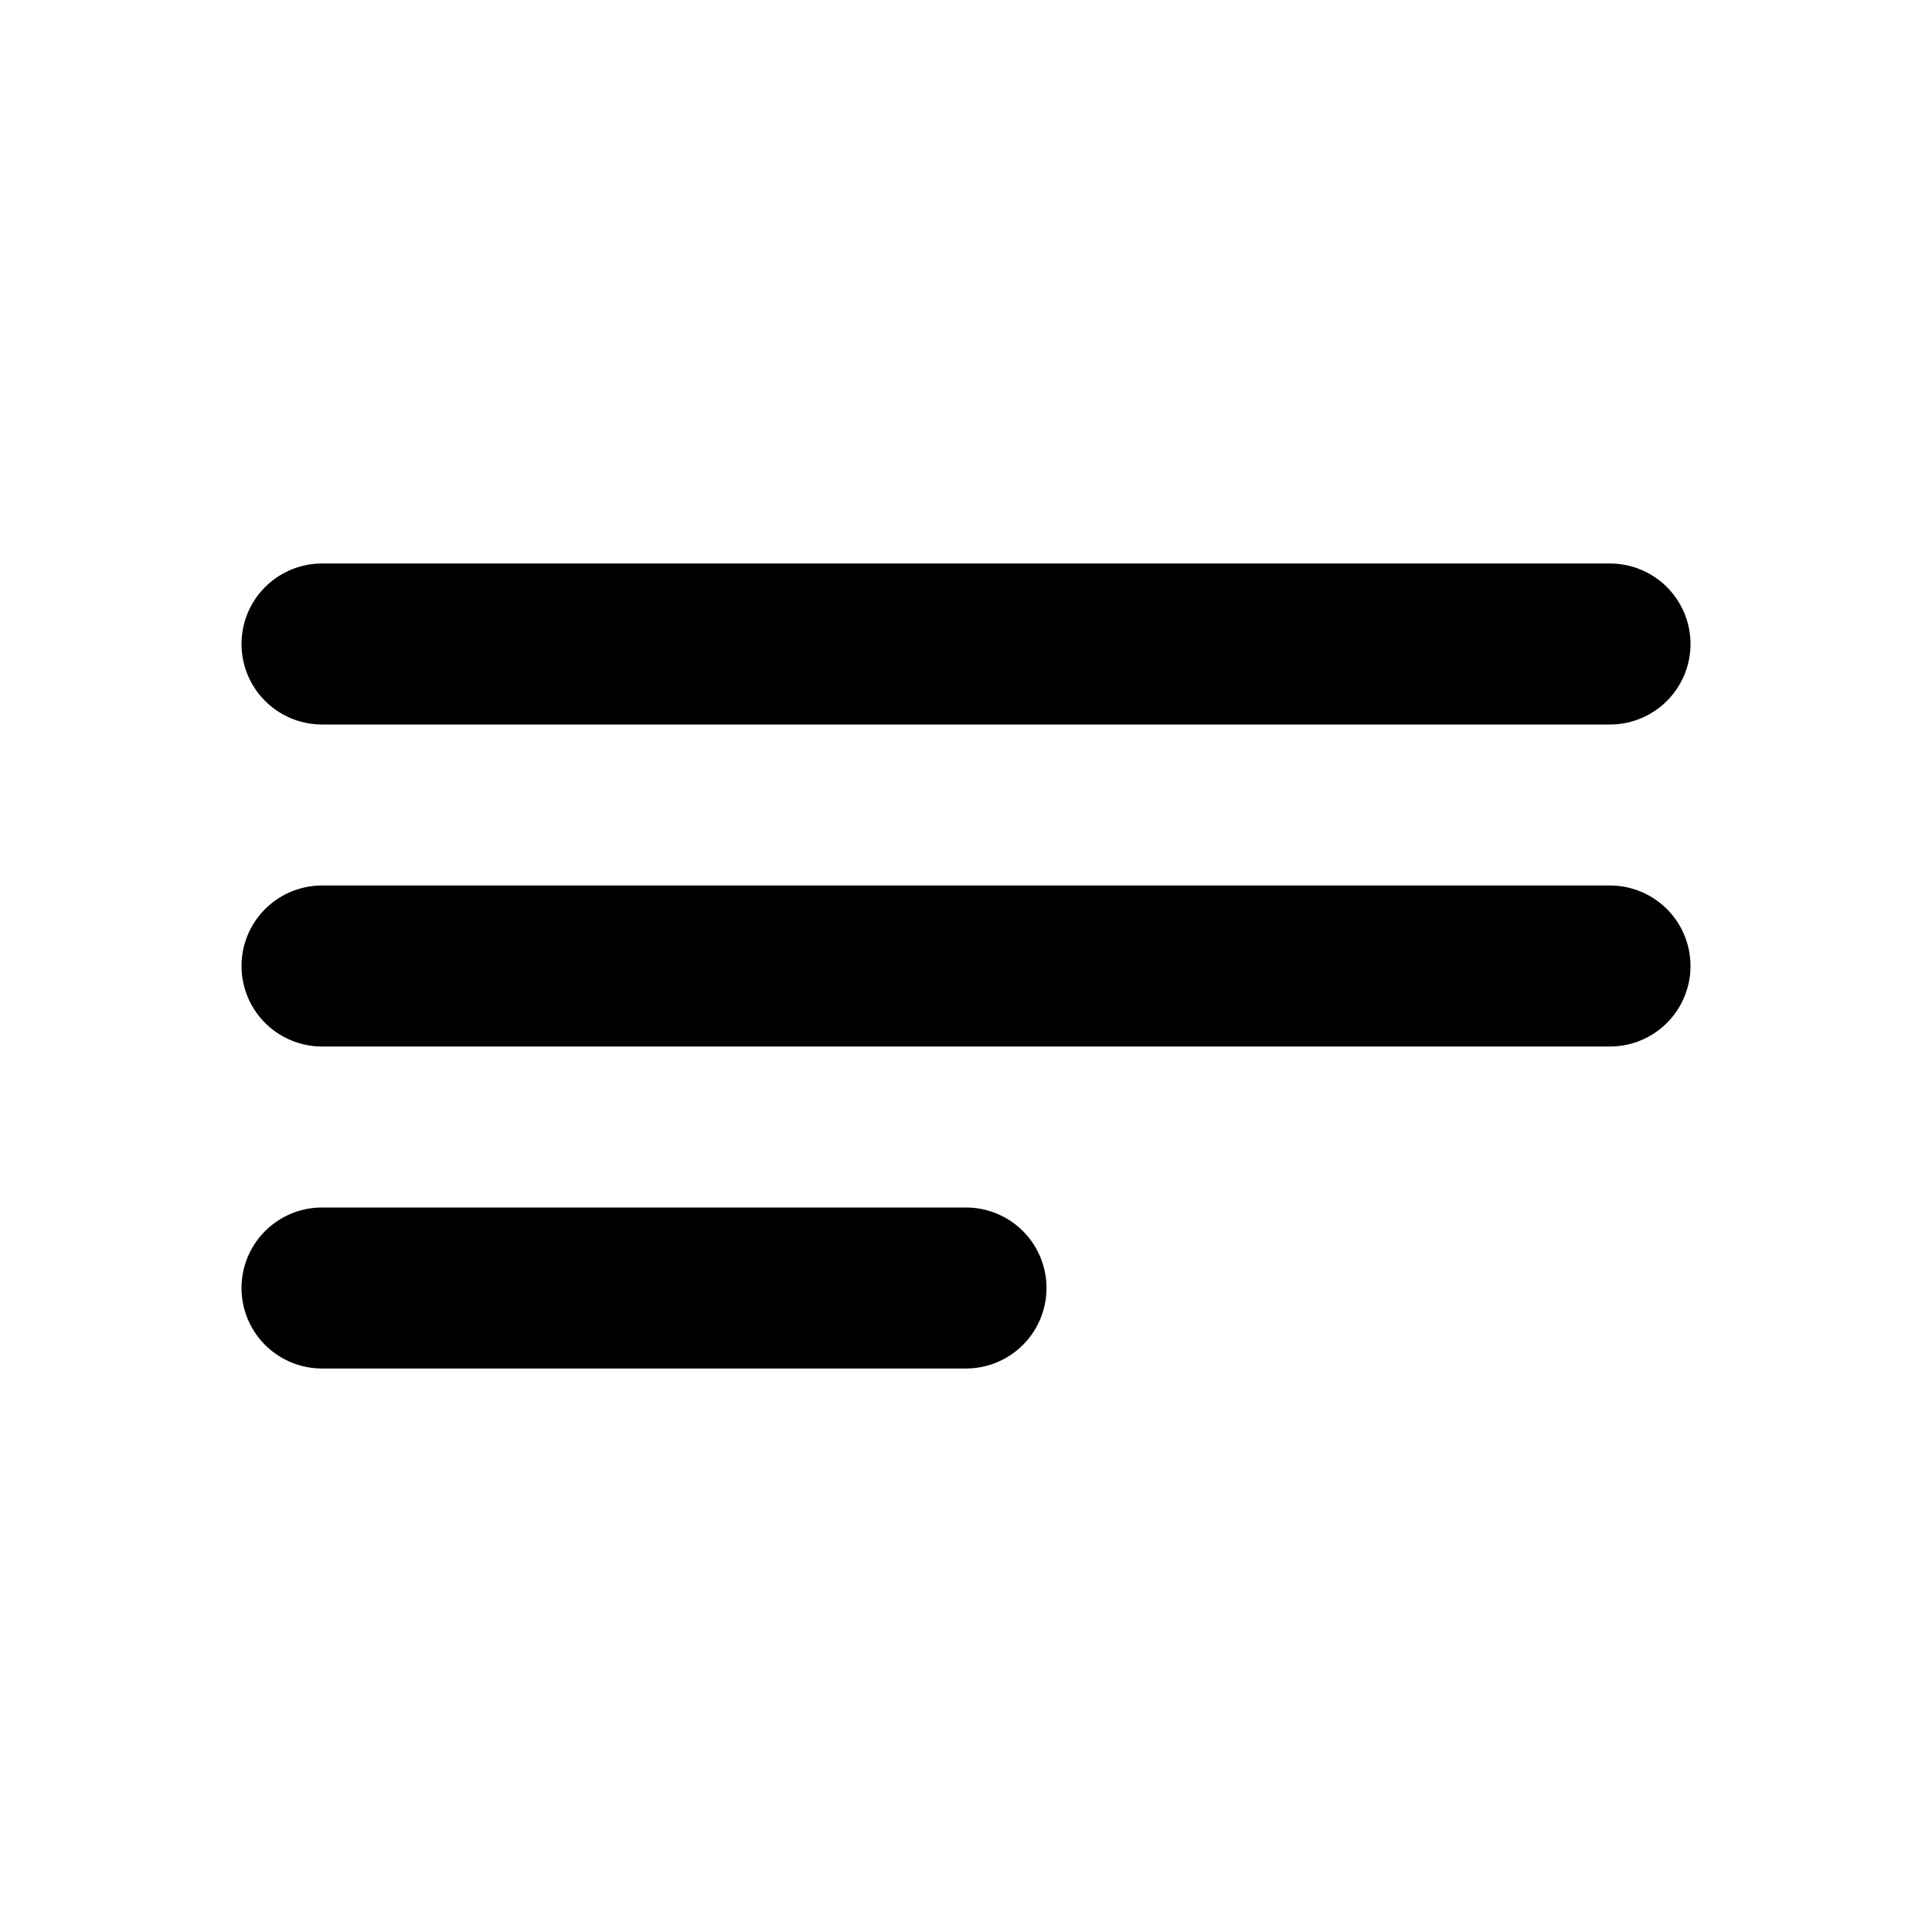
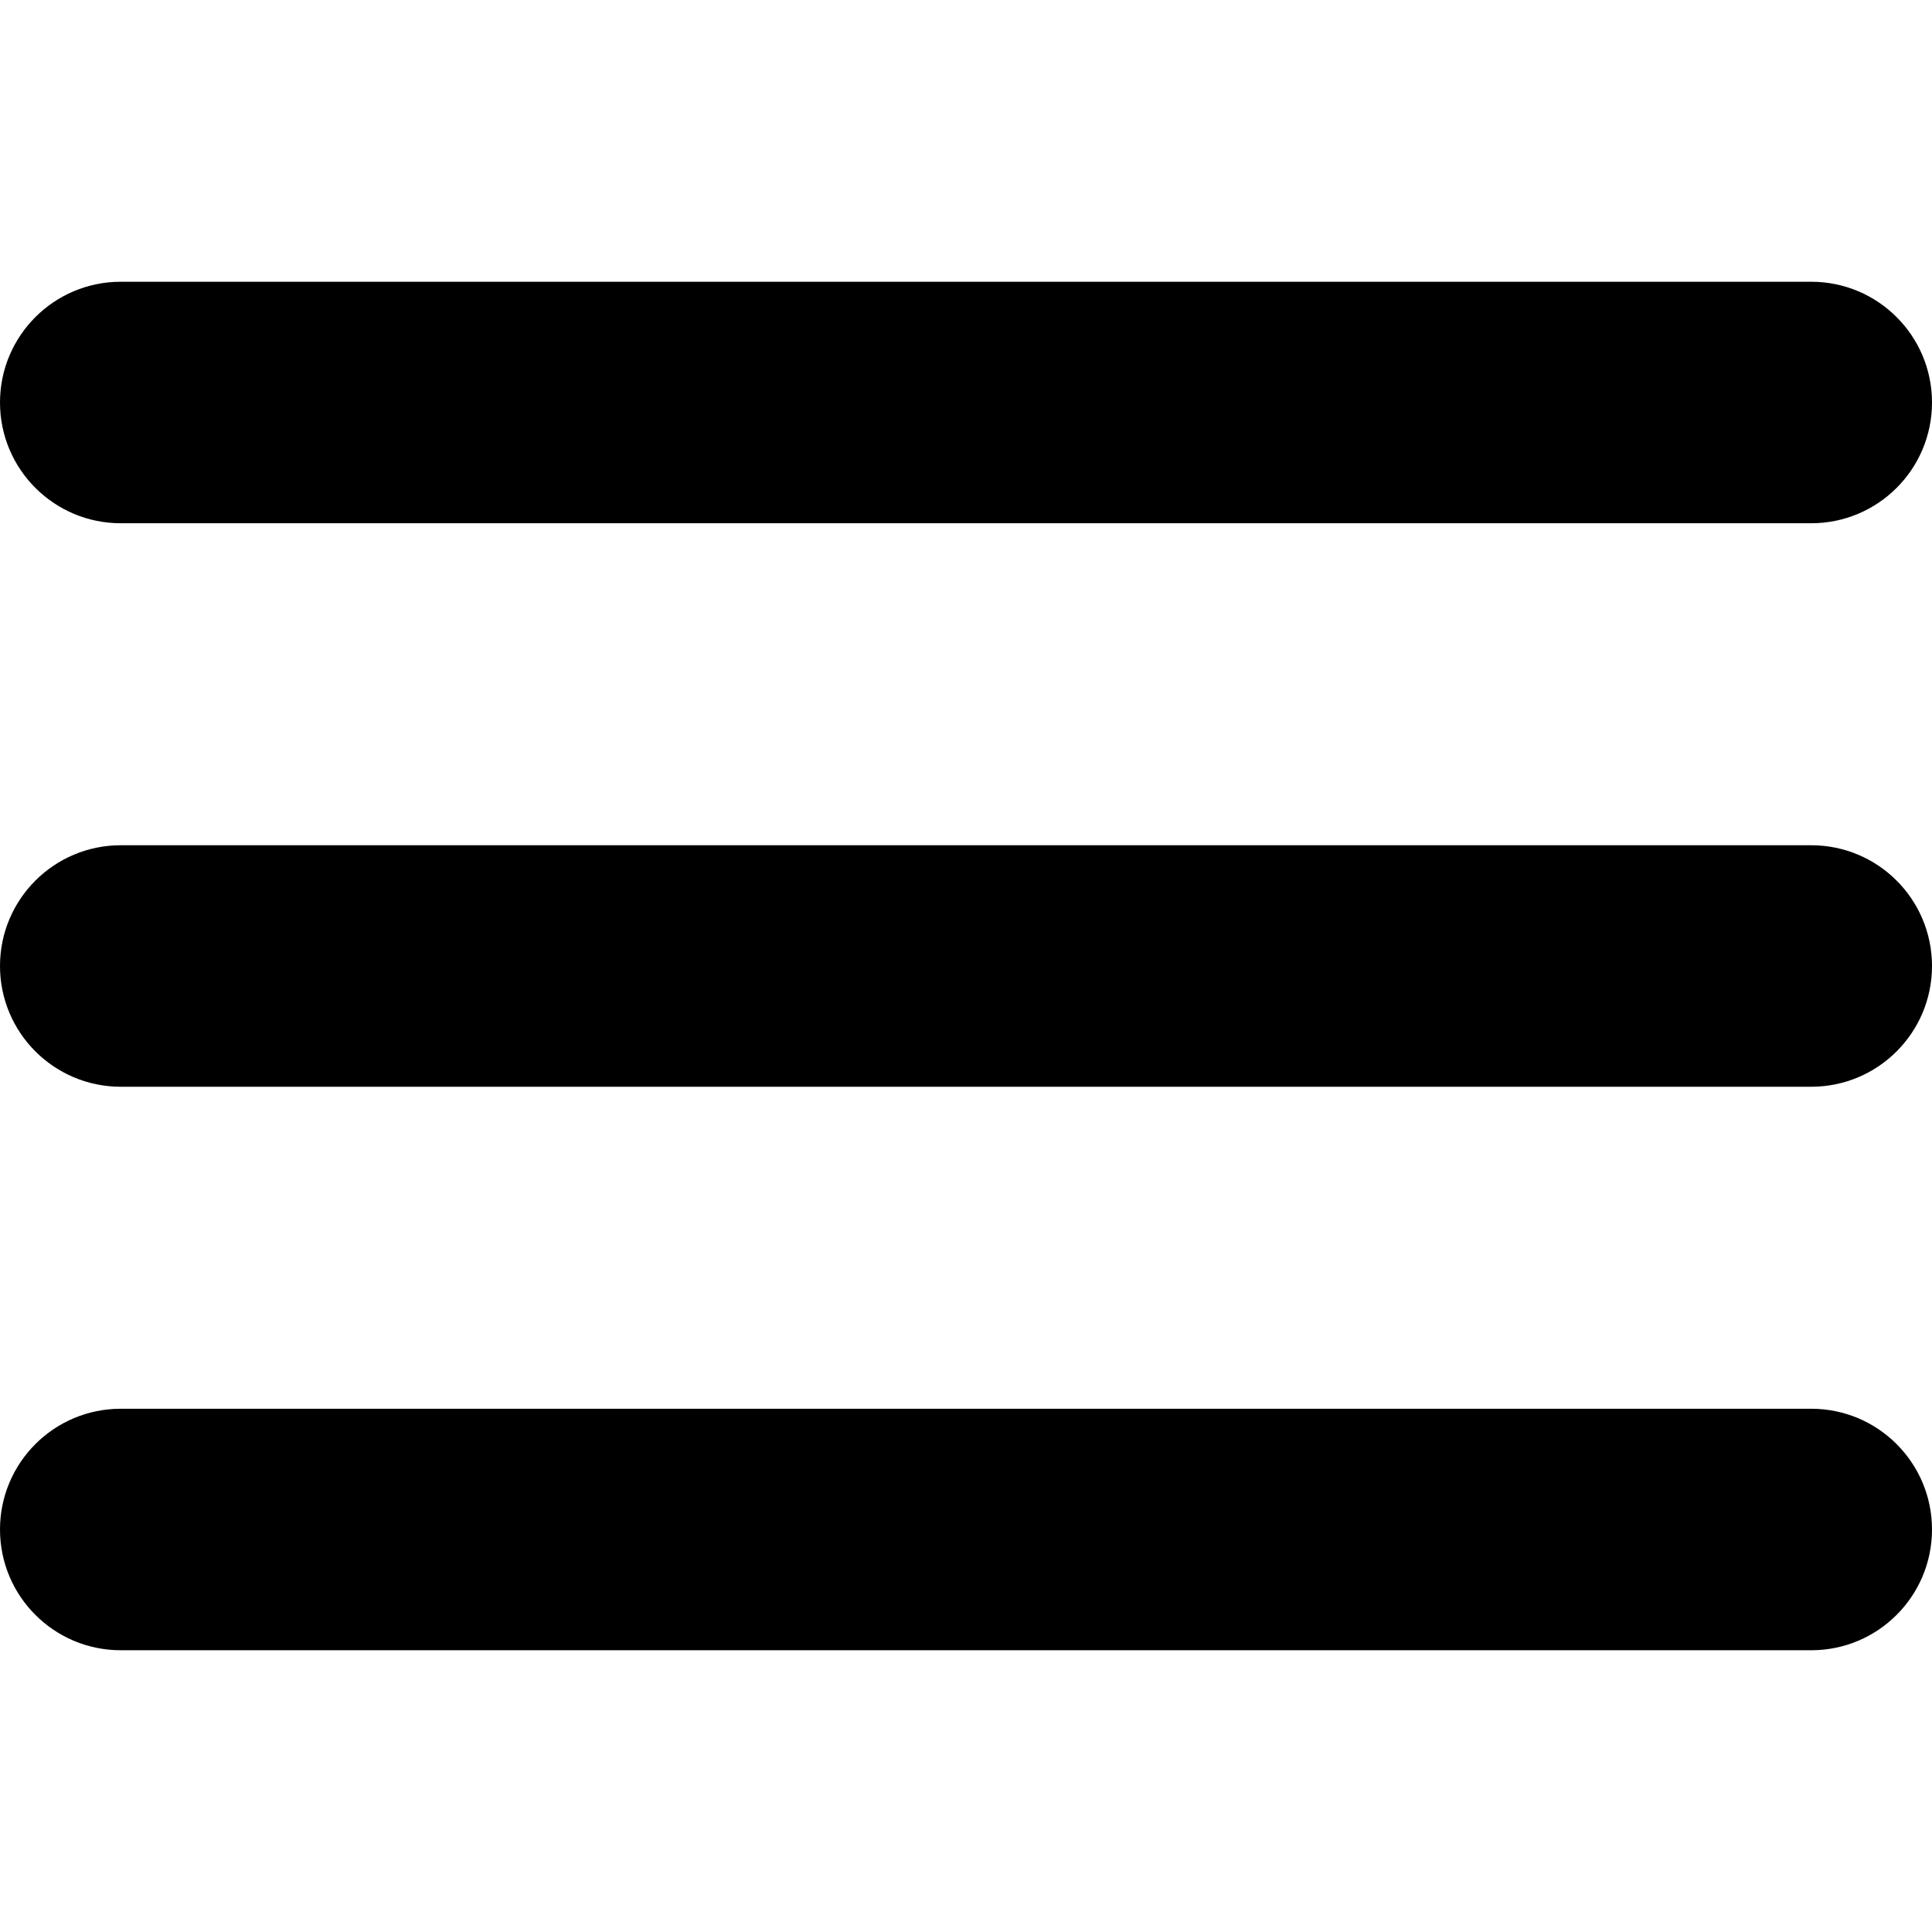
- <svg xmlns="http://www.w3.org/2000/svg" width="800px" height="800px" viewBox="0 0 24 24" fill="none">
-   <path d="M4 12H20M4 8H20M4 16H12" stroke="#000000" stroke-width="2" stroke-linecap="round" stroke-linejoin="round" />
+ <svg xmlns="http://www.w3.org/2000/svg" version="1.1" id="Capa_1" x="0px" y="0px" viewBox="0 0 512 512" style="enable-background:new 0 0 512 512;" xml:space="preserve" width="512" height="512">
+   <g>
+     <path d="M480,224H32c-17.673,0-32,14.327-32,32s14.327,32,32,32h448c17.673,0,32-14.327,32-32S497.673,224,480,224z" />
+     <path d="M32,138.667h448c17.673,0,32-14.327,32-32s-14.327-32-32-32H32c-17.673,0-32,14.327-32,32S14.327,138.667,32,138.667z" />
+     <path d="M480,373.333H32c-17.673,0-32,14.327-32,32s14.327,32,32,32h448c17.673,0,32-14.327,32-32S497.673,373.333,480,373.333z" />
+   </g>
</svg>
